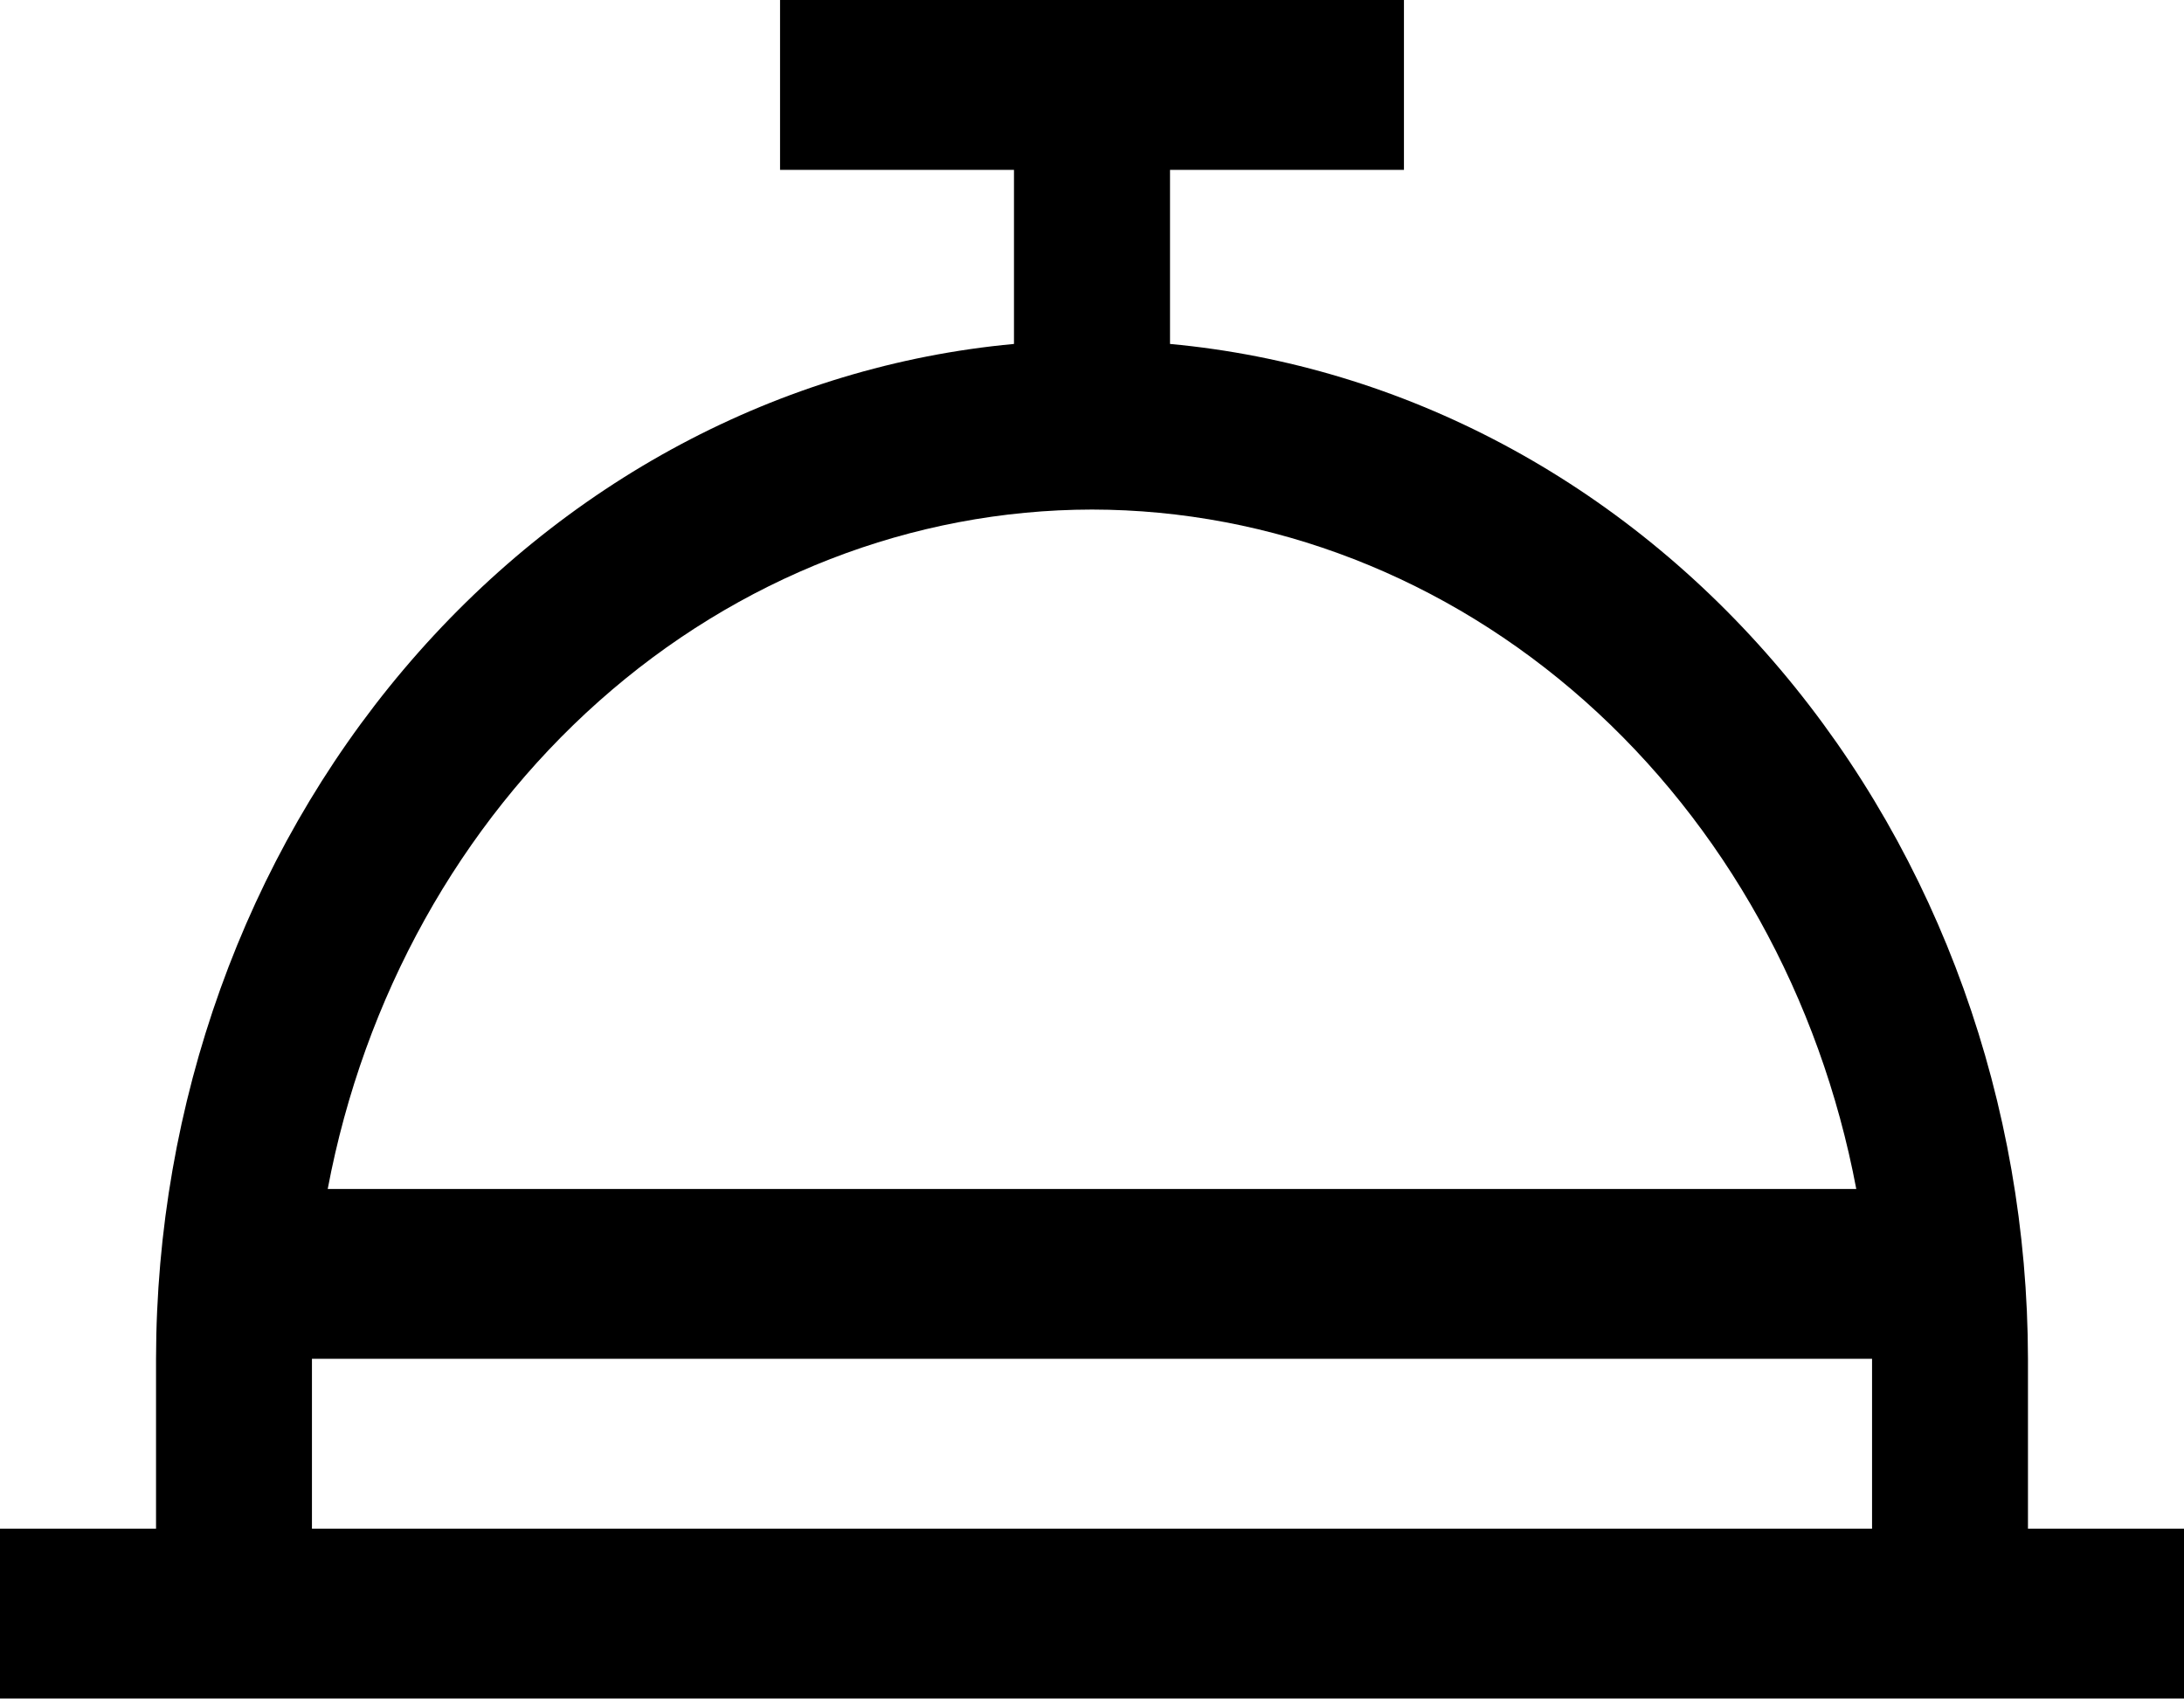
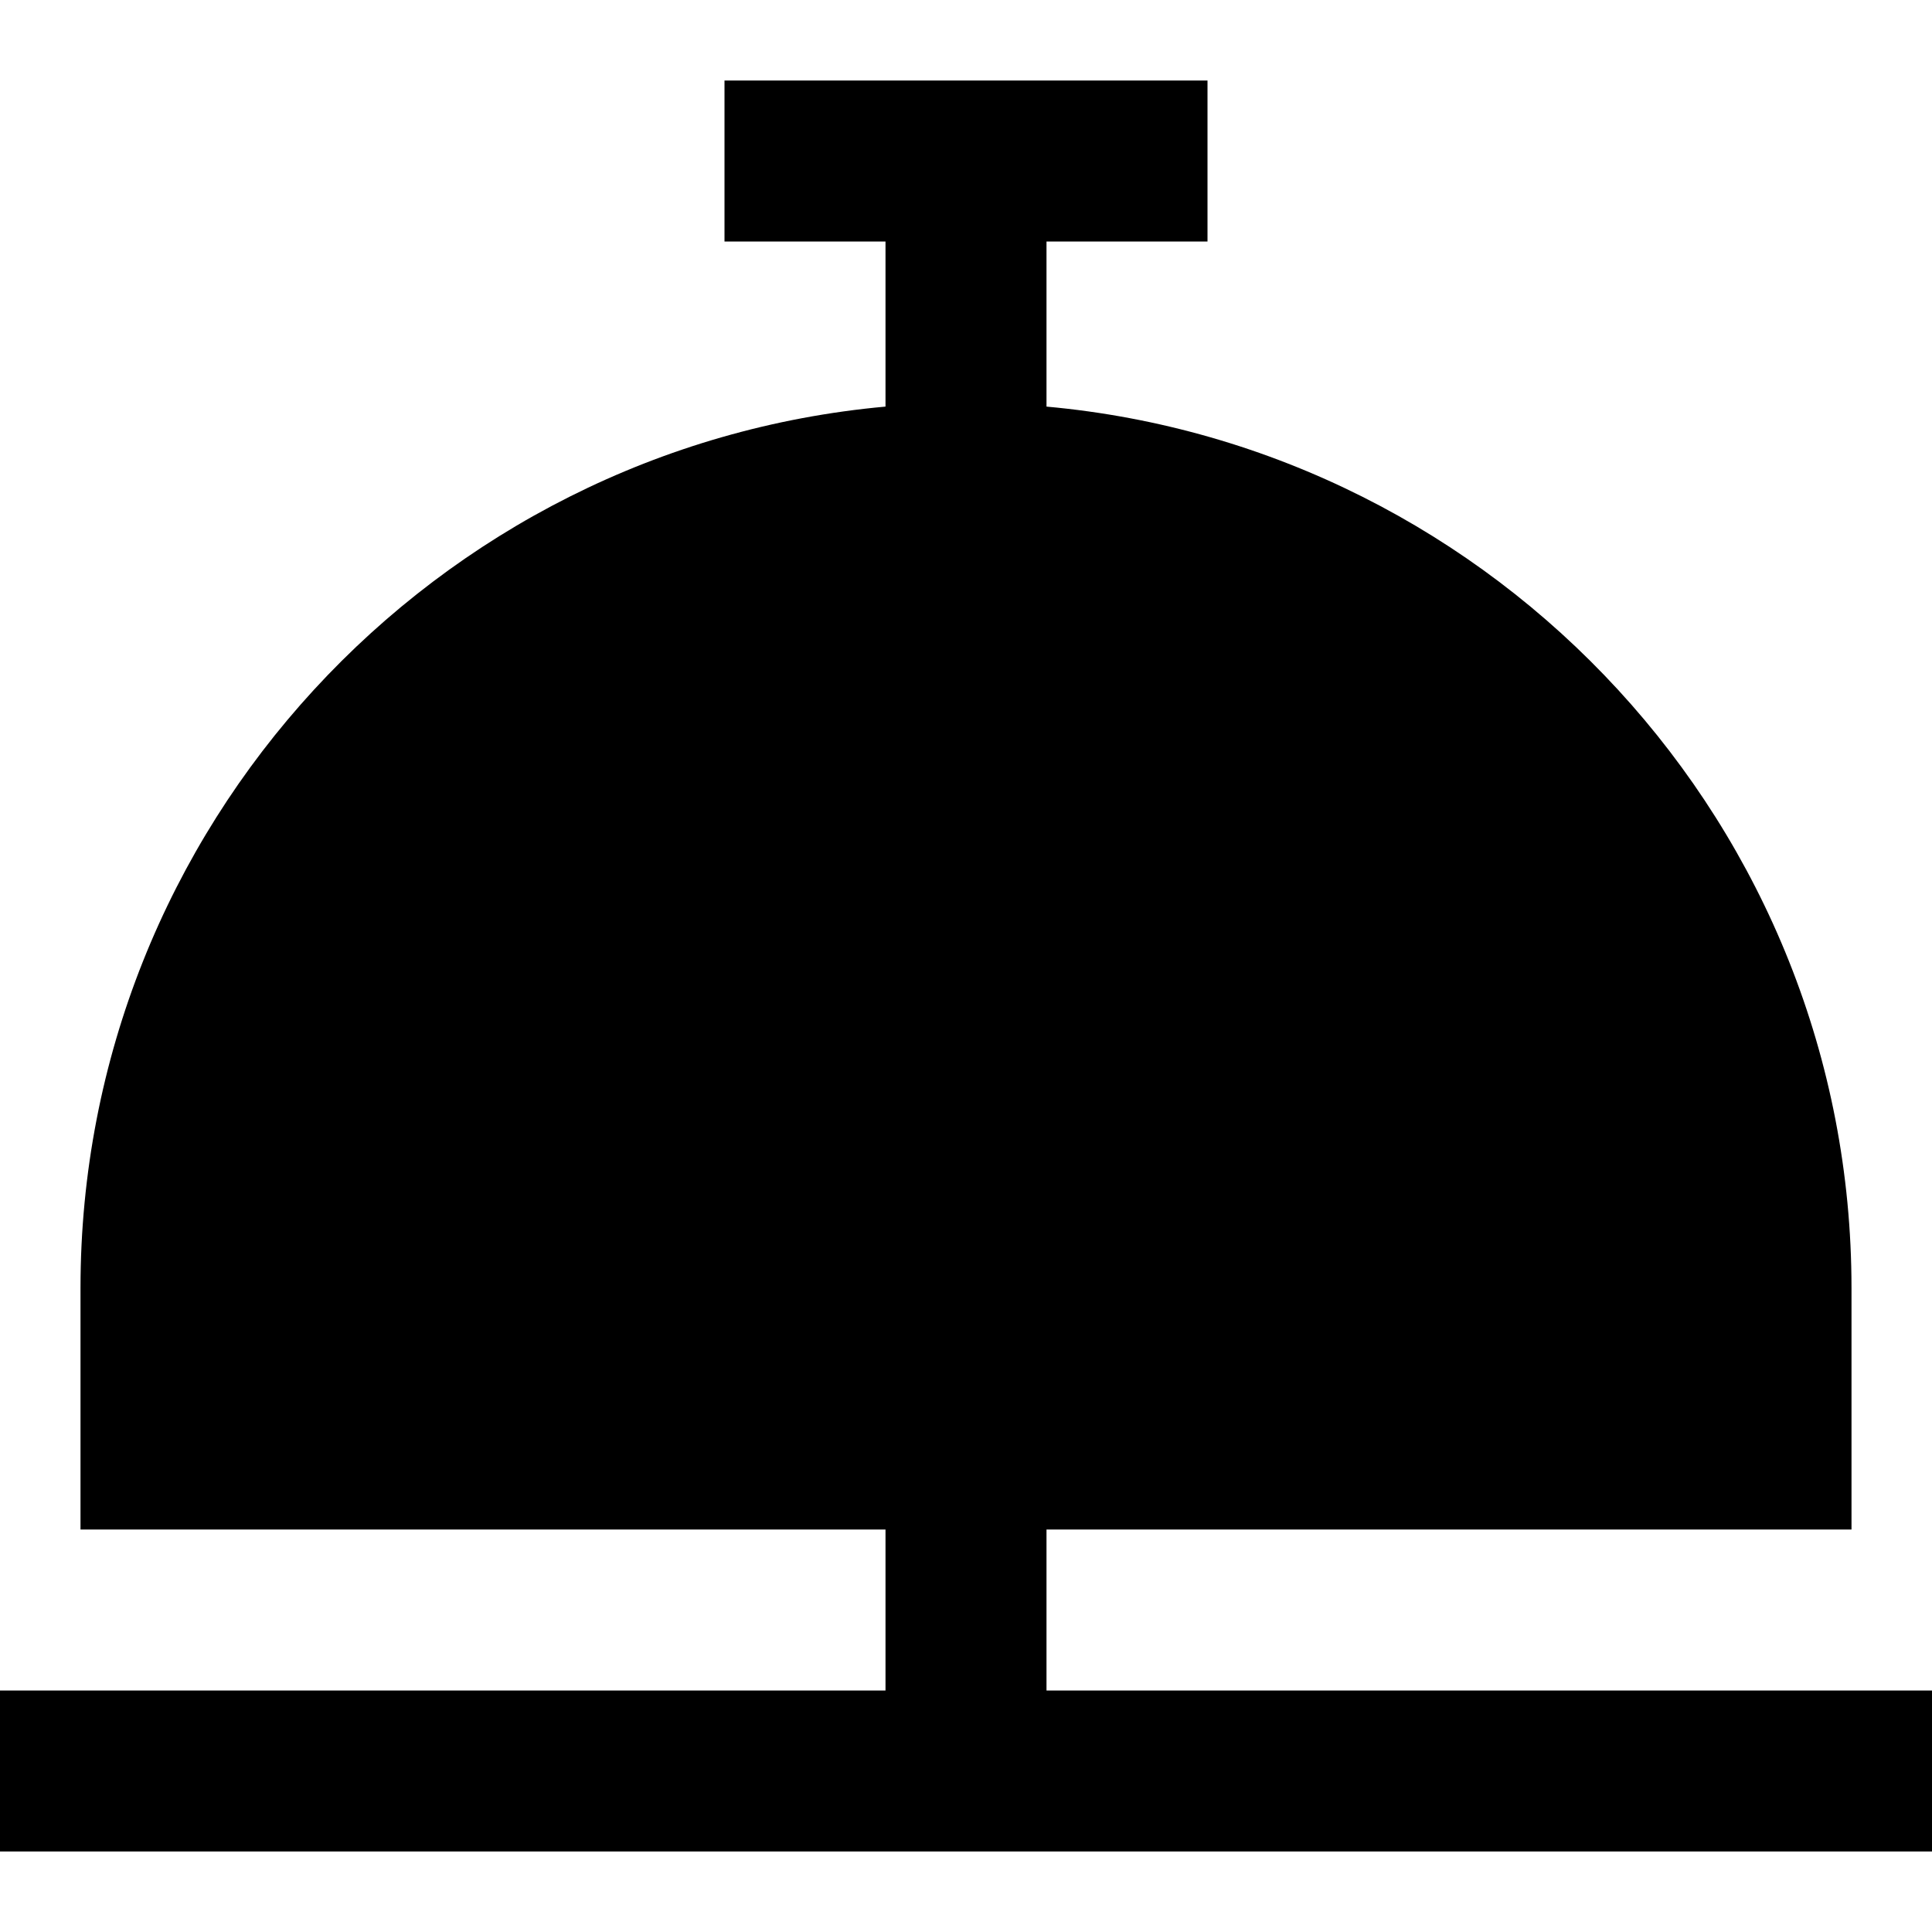
- <svg xmlns="http://www.w3.org/2000/svg" width="18" height="14" viewBox="0 0 18 14" fill="none">
-   <path d="M16.714 12.6V11.2C16.711 9.095 15.983 7.068 14.674 5.519C13.365 3.97 11.569 3.013 9.643 2.835V1.4H11.571V0H6.429V1.4H8.357V2.835C6.431 3.013 4.635 3.97 3.326 5.519C2.017 7.068 1.289 9.095 1.286 11.2V12.6H0V14H18V12.6H16.714ZM9 4.2C10.481 4.202 11.917 4.76 13.064 5.78C14.211 6.8 15.001 8.22 15.299 9.8H2.701C2.999 8.22 3.789 6.8 4.936 5.78C6.083 4.76 7.519 4.202 9 4.2ZM2.571 11.2H15.429V12.6H2.571V11.2Z" fill="black" />
+ <svg xmlns="http://www.w3.org/2000/svg" id="Layer_1" data-name="Layer 1" viewBox="0 0 24 24" width="512" height="512">
+   <path d="M24,21v2H0v-2H11v-2H1v-3C1,10.272,5.402,5.558,11,5.051V3h-2V1h6V3h-2v2.051c5.598,.508,10,5.221,10,10.949v3H13v2h11Z" />
</svg>
